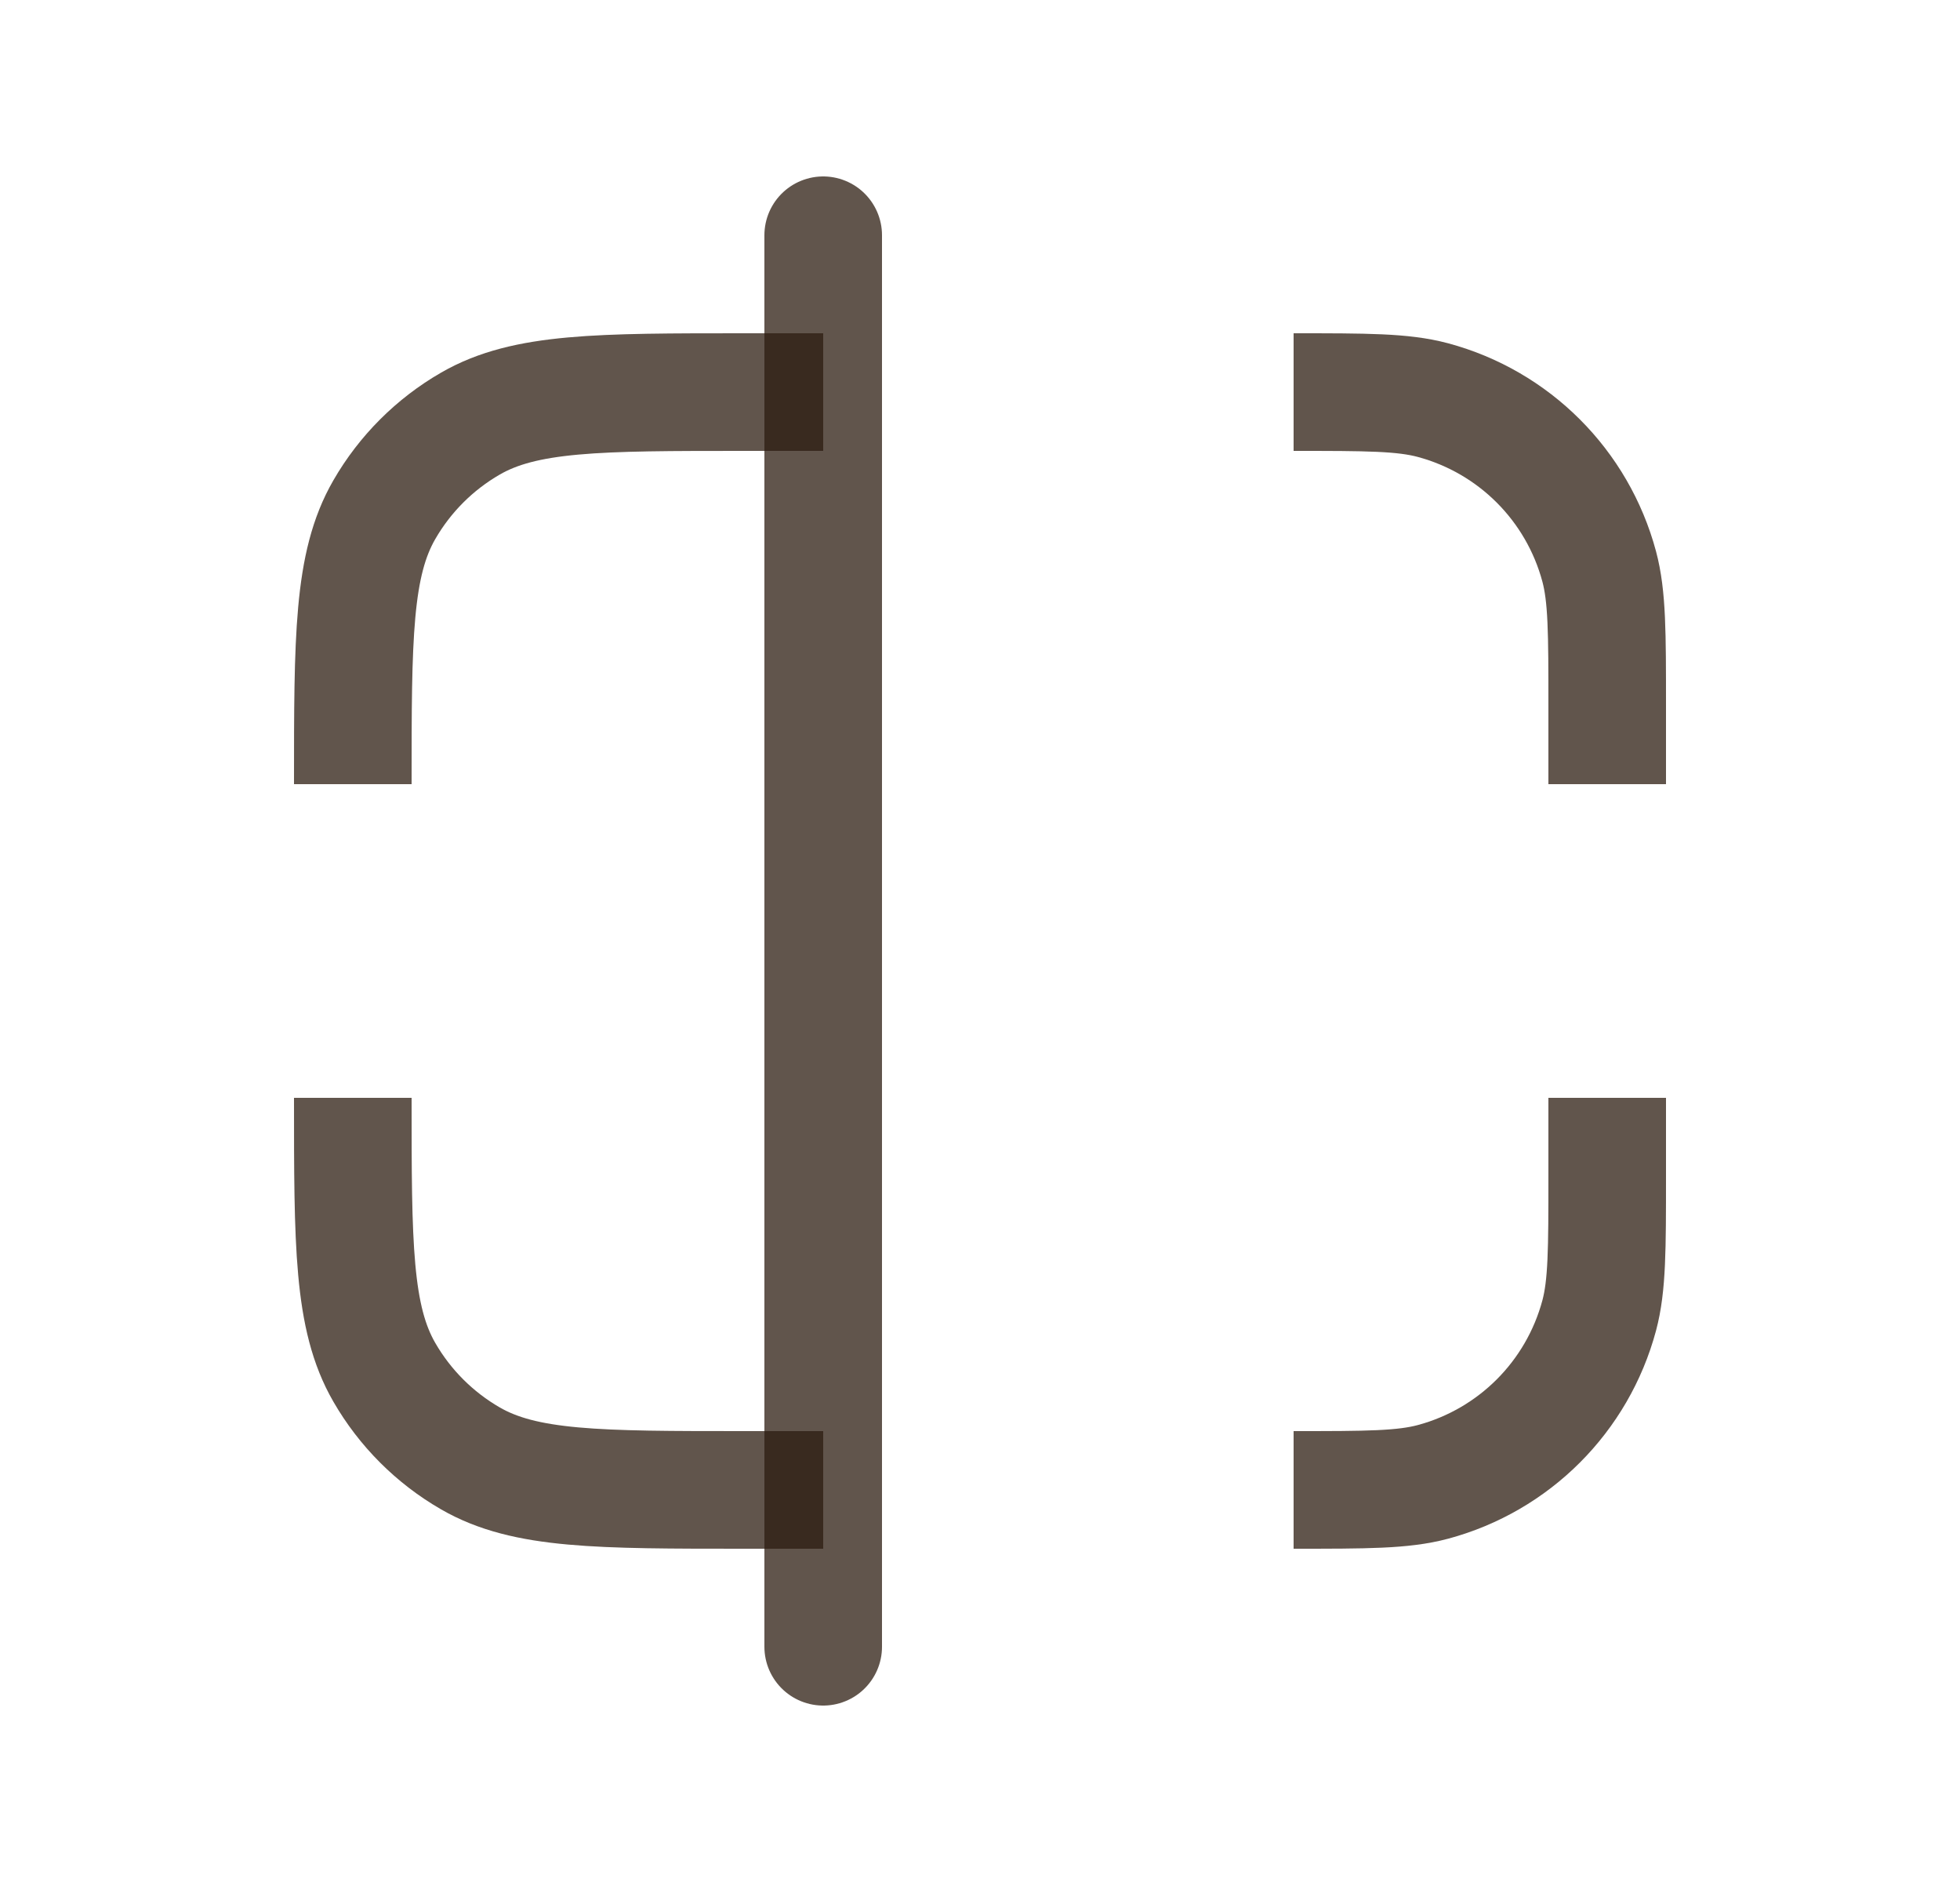
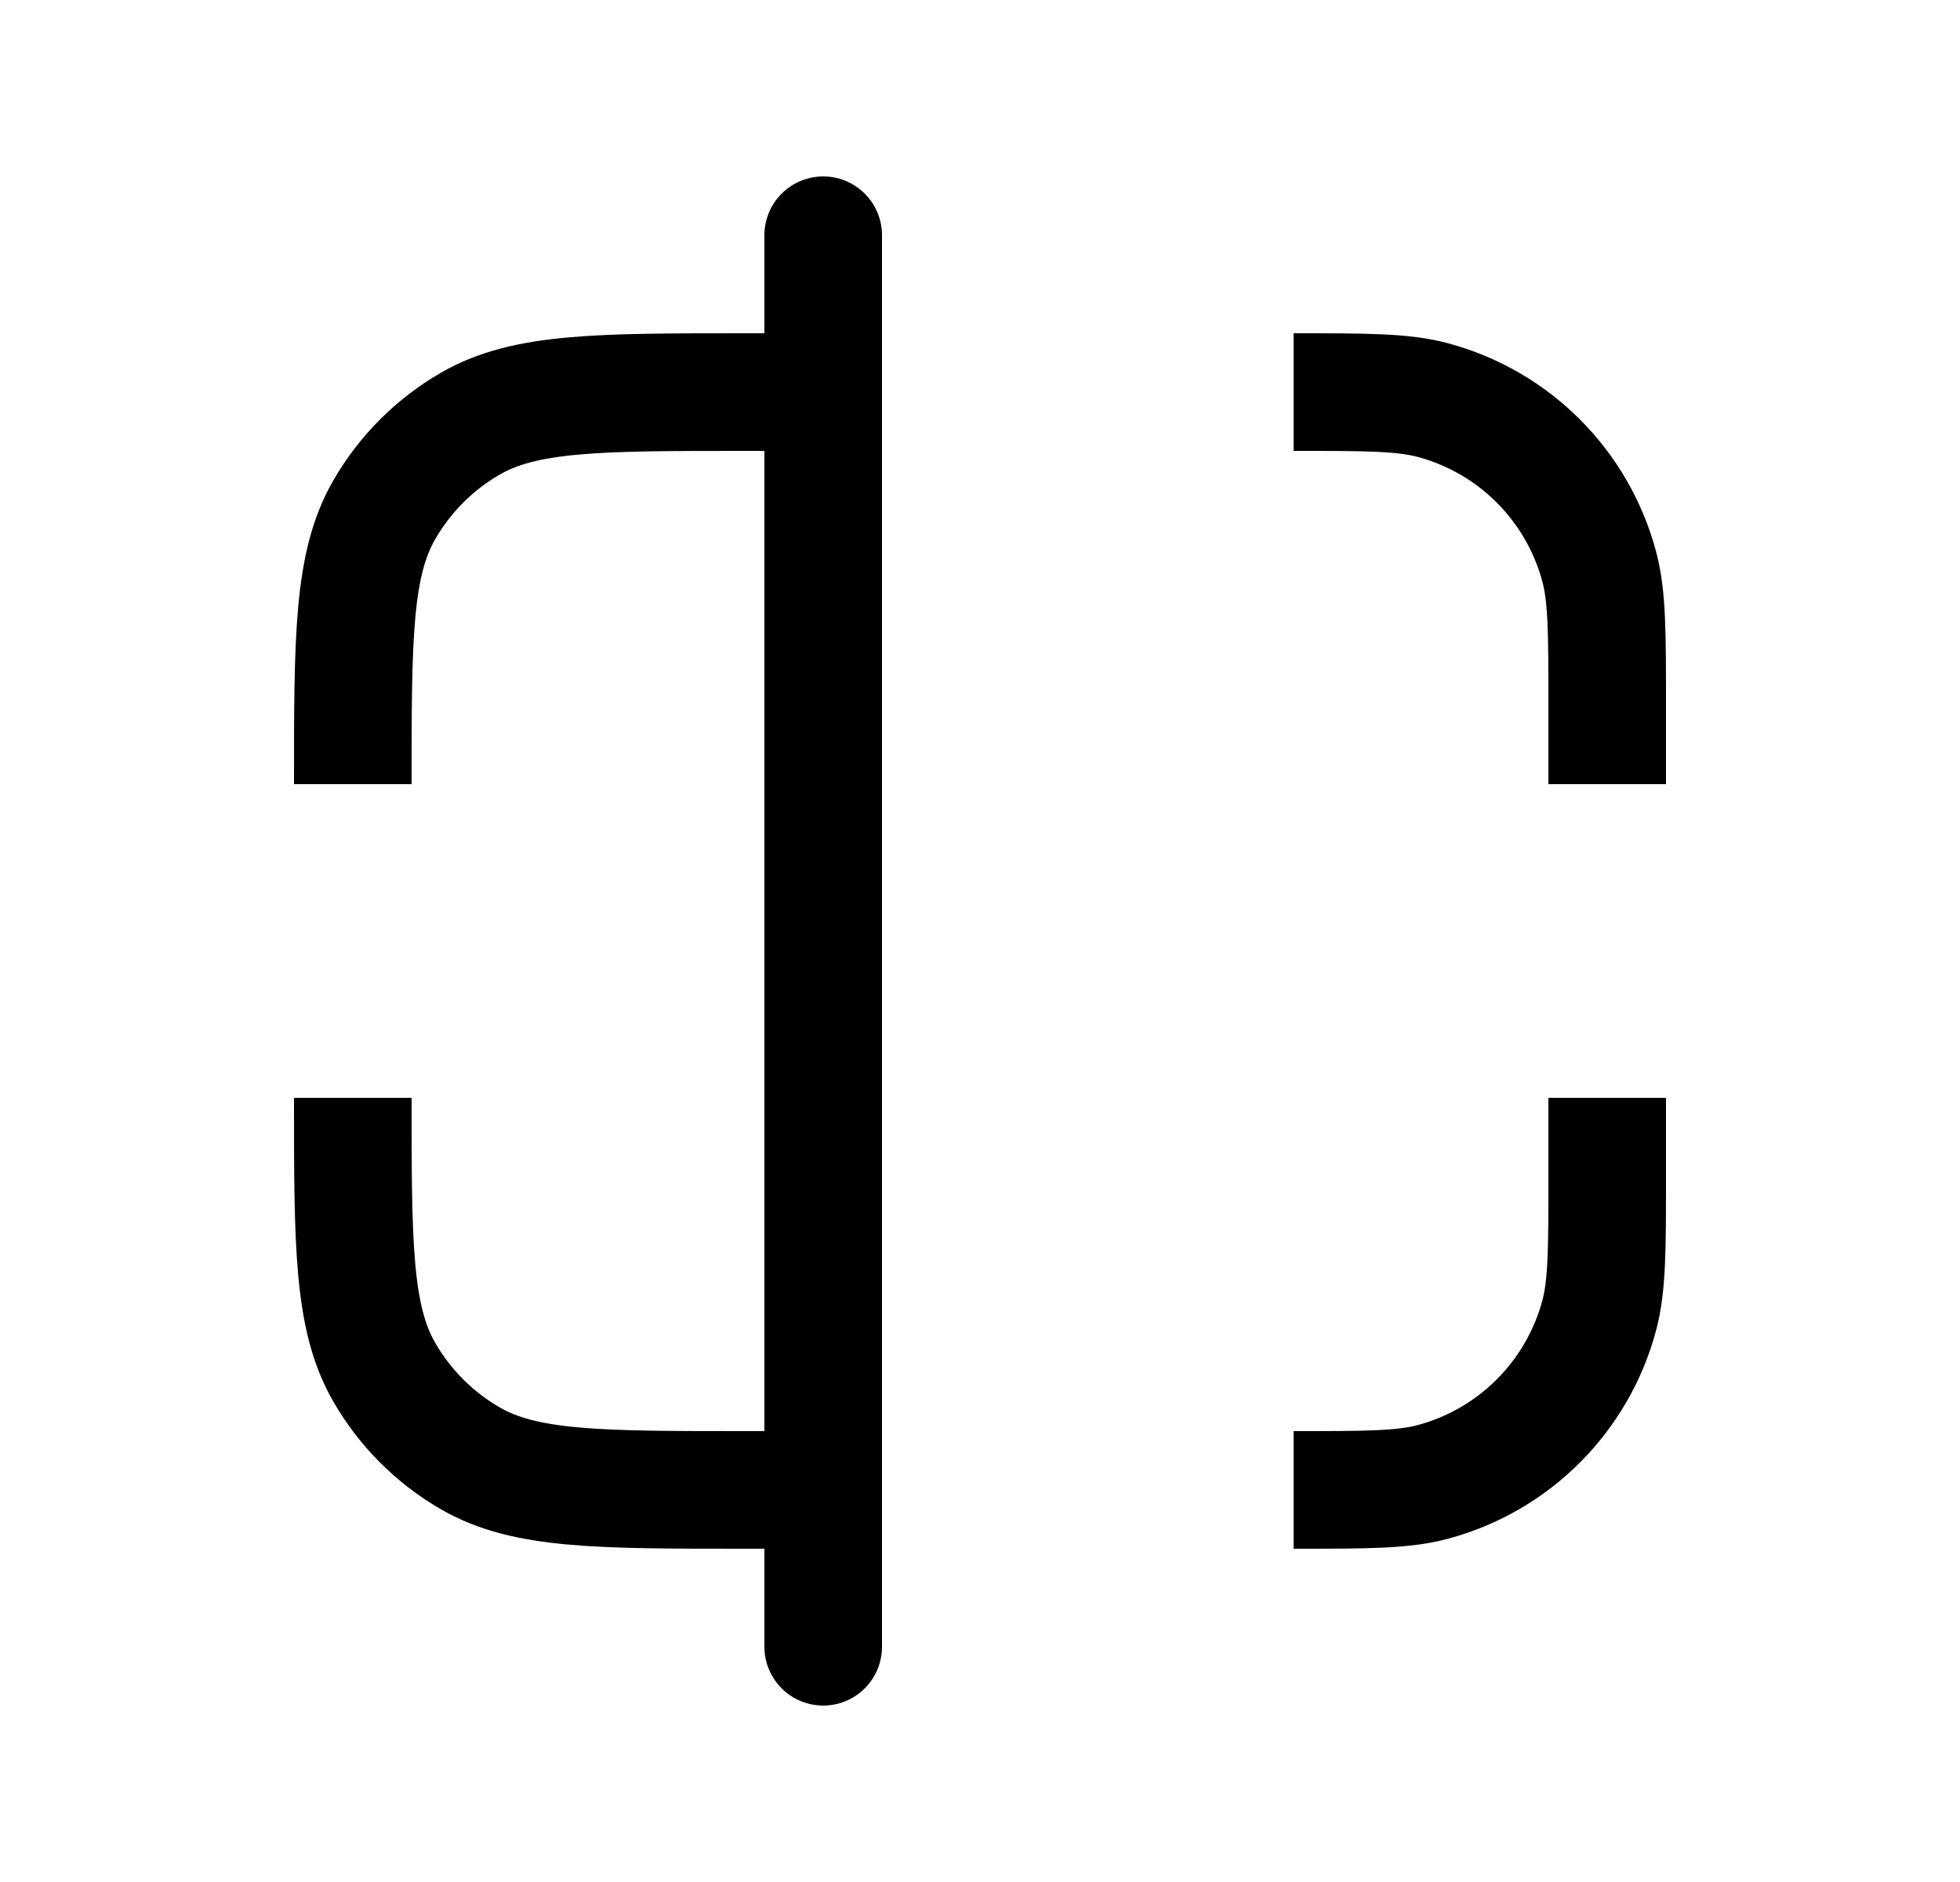
<svg xmlns="http://www.w3.org/2000/svg" width="25" height="24" viewBox="0 0 25 24" fill="none">
-   <path d="M20.5 10L20.5 9C20.5 8.07 20.5 7.605 20.398 7.224C20.12 6.188 19.312 5.38 18.276 5.102C17.895 5 17.43 5 16.5 5" stroke="#2C1D10" stroke-opacity="0.75" stroke-width="1.5" stroke-linejoin="round" />
-   <path d="M20.5 14L20.5 15C20.5 15.93 20.5 16.395 20.398 16.776C20.12 17.812 19.312 18.62 18.276 18.898C17.895 19 17.43 19 16.5 19" stroke="#2C1D10" stroke-opacity="0.75" stroke-width="1.5" stroke-linejoin="round" />
-   <path d="M10.5 19L9.5 19C7.631 19 6.696 19 6 18.598C5.544 18.335 5.165 17.956 4.902 17.5C4.5 16.804 4.5 15.869 4.5 14" stroke="#2C1D10" stroke-opacity="0.75" stroke-width="1.5" stroke-linejoin="round" />
-   <path d="M10.5 5L9.5 5C7.631 5 6.696 5 6 5.402C5.544 5.665 5.165 6.044 4.902 6.5C4.5 7.196 4.5 8.131 4.5 10" stroke="#2C1D10" stroke-opacity="0.75" stroke-width="1.5" stroke-linejoin="round" />
-   <path d="M10.5 21L10.5 3" stroke="#2C1D10" stroke-opacity="0.75" stroke-width="1.5" stroke-linecap="round" stroke-linejoin="round" />
+   <path d="M20.5 10L20.5 9C20.5 8.07 20.5 7.605 20.398 7.224C20.12 6.188 19.312 5.38 18.276 5.102C17.895 5 17.43 5 16.5 5" stroke="black" stroke-width="1.5" stroke-linejoin="round" />
+   <path d="M20.5 14L20.5 15C20.5 15.93 20.5 16.395 20.398 16.776C20.12 17.812 19.312 18.62 18.276 18.898C17.895 19 17.43 19 16.5 19" stroke="black" stroke-width="1.5" stroke-linejoin="round" />
+   <path d="M10.5 19L9.5 19C7.631 19 6.696 19 6 18.598C5.544 18.335 5.165 17.956 4.902 17.5C4.5 16.804 4.5 15.869 4.5 14" stroke="black" stroke-width="1.5" stroke-linejoin="round" />
+   <path d="M10.5 5L9.5 5C7.631 5 6.696 5 6 5.402C5.544 5.665 5.165 6.044 4.902 6.5C4.5 7.196 4.5 8.131 4.5 10" stroke="black" stroke-width="1.5" stroke-linejoin="round" />
+   <path d="M10.5 21L10.5 3" stroke="black" stroke-width="1.5" stroke-linecap="round" stroke-linejoin="round" />
</svg>
